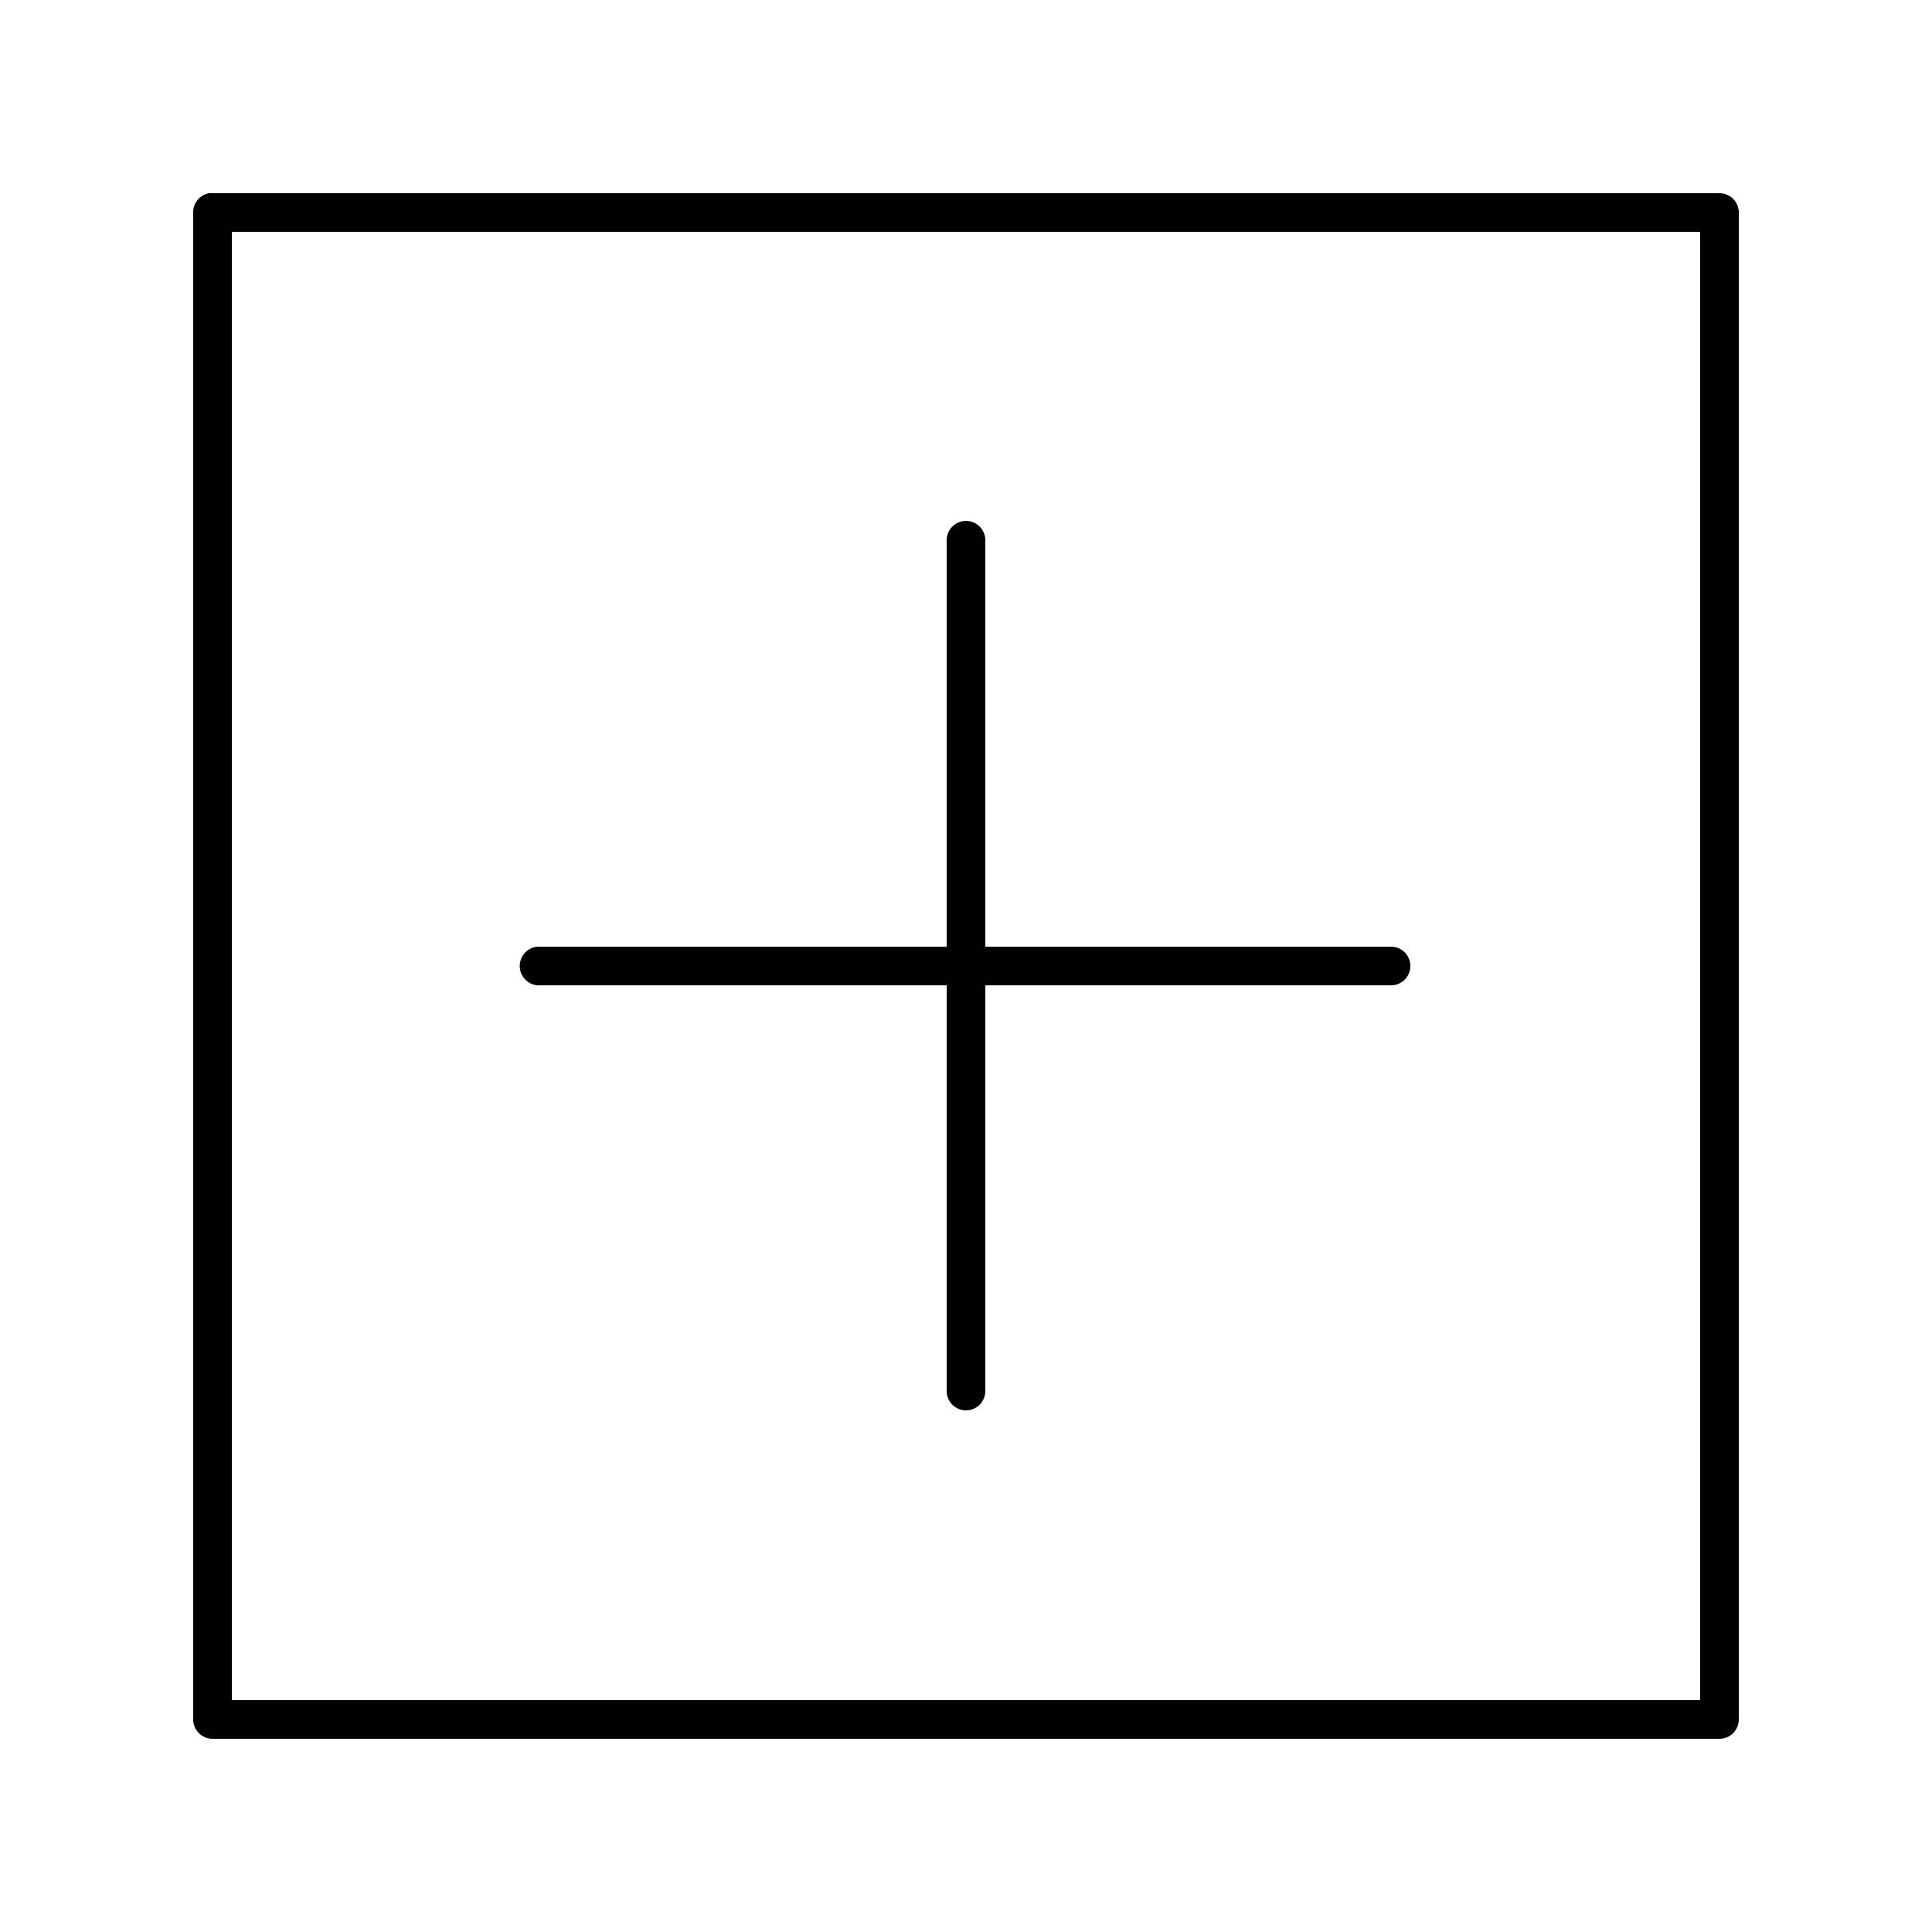
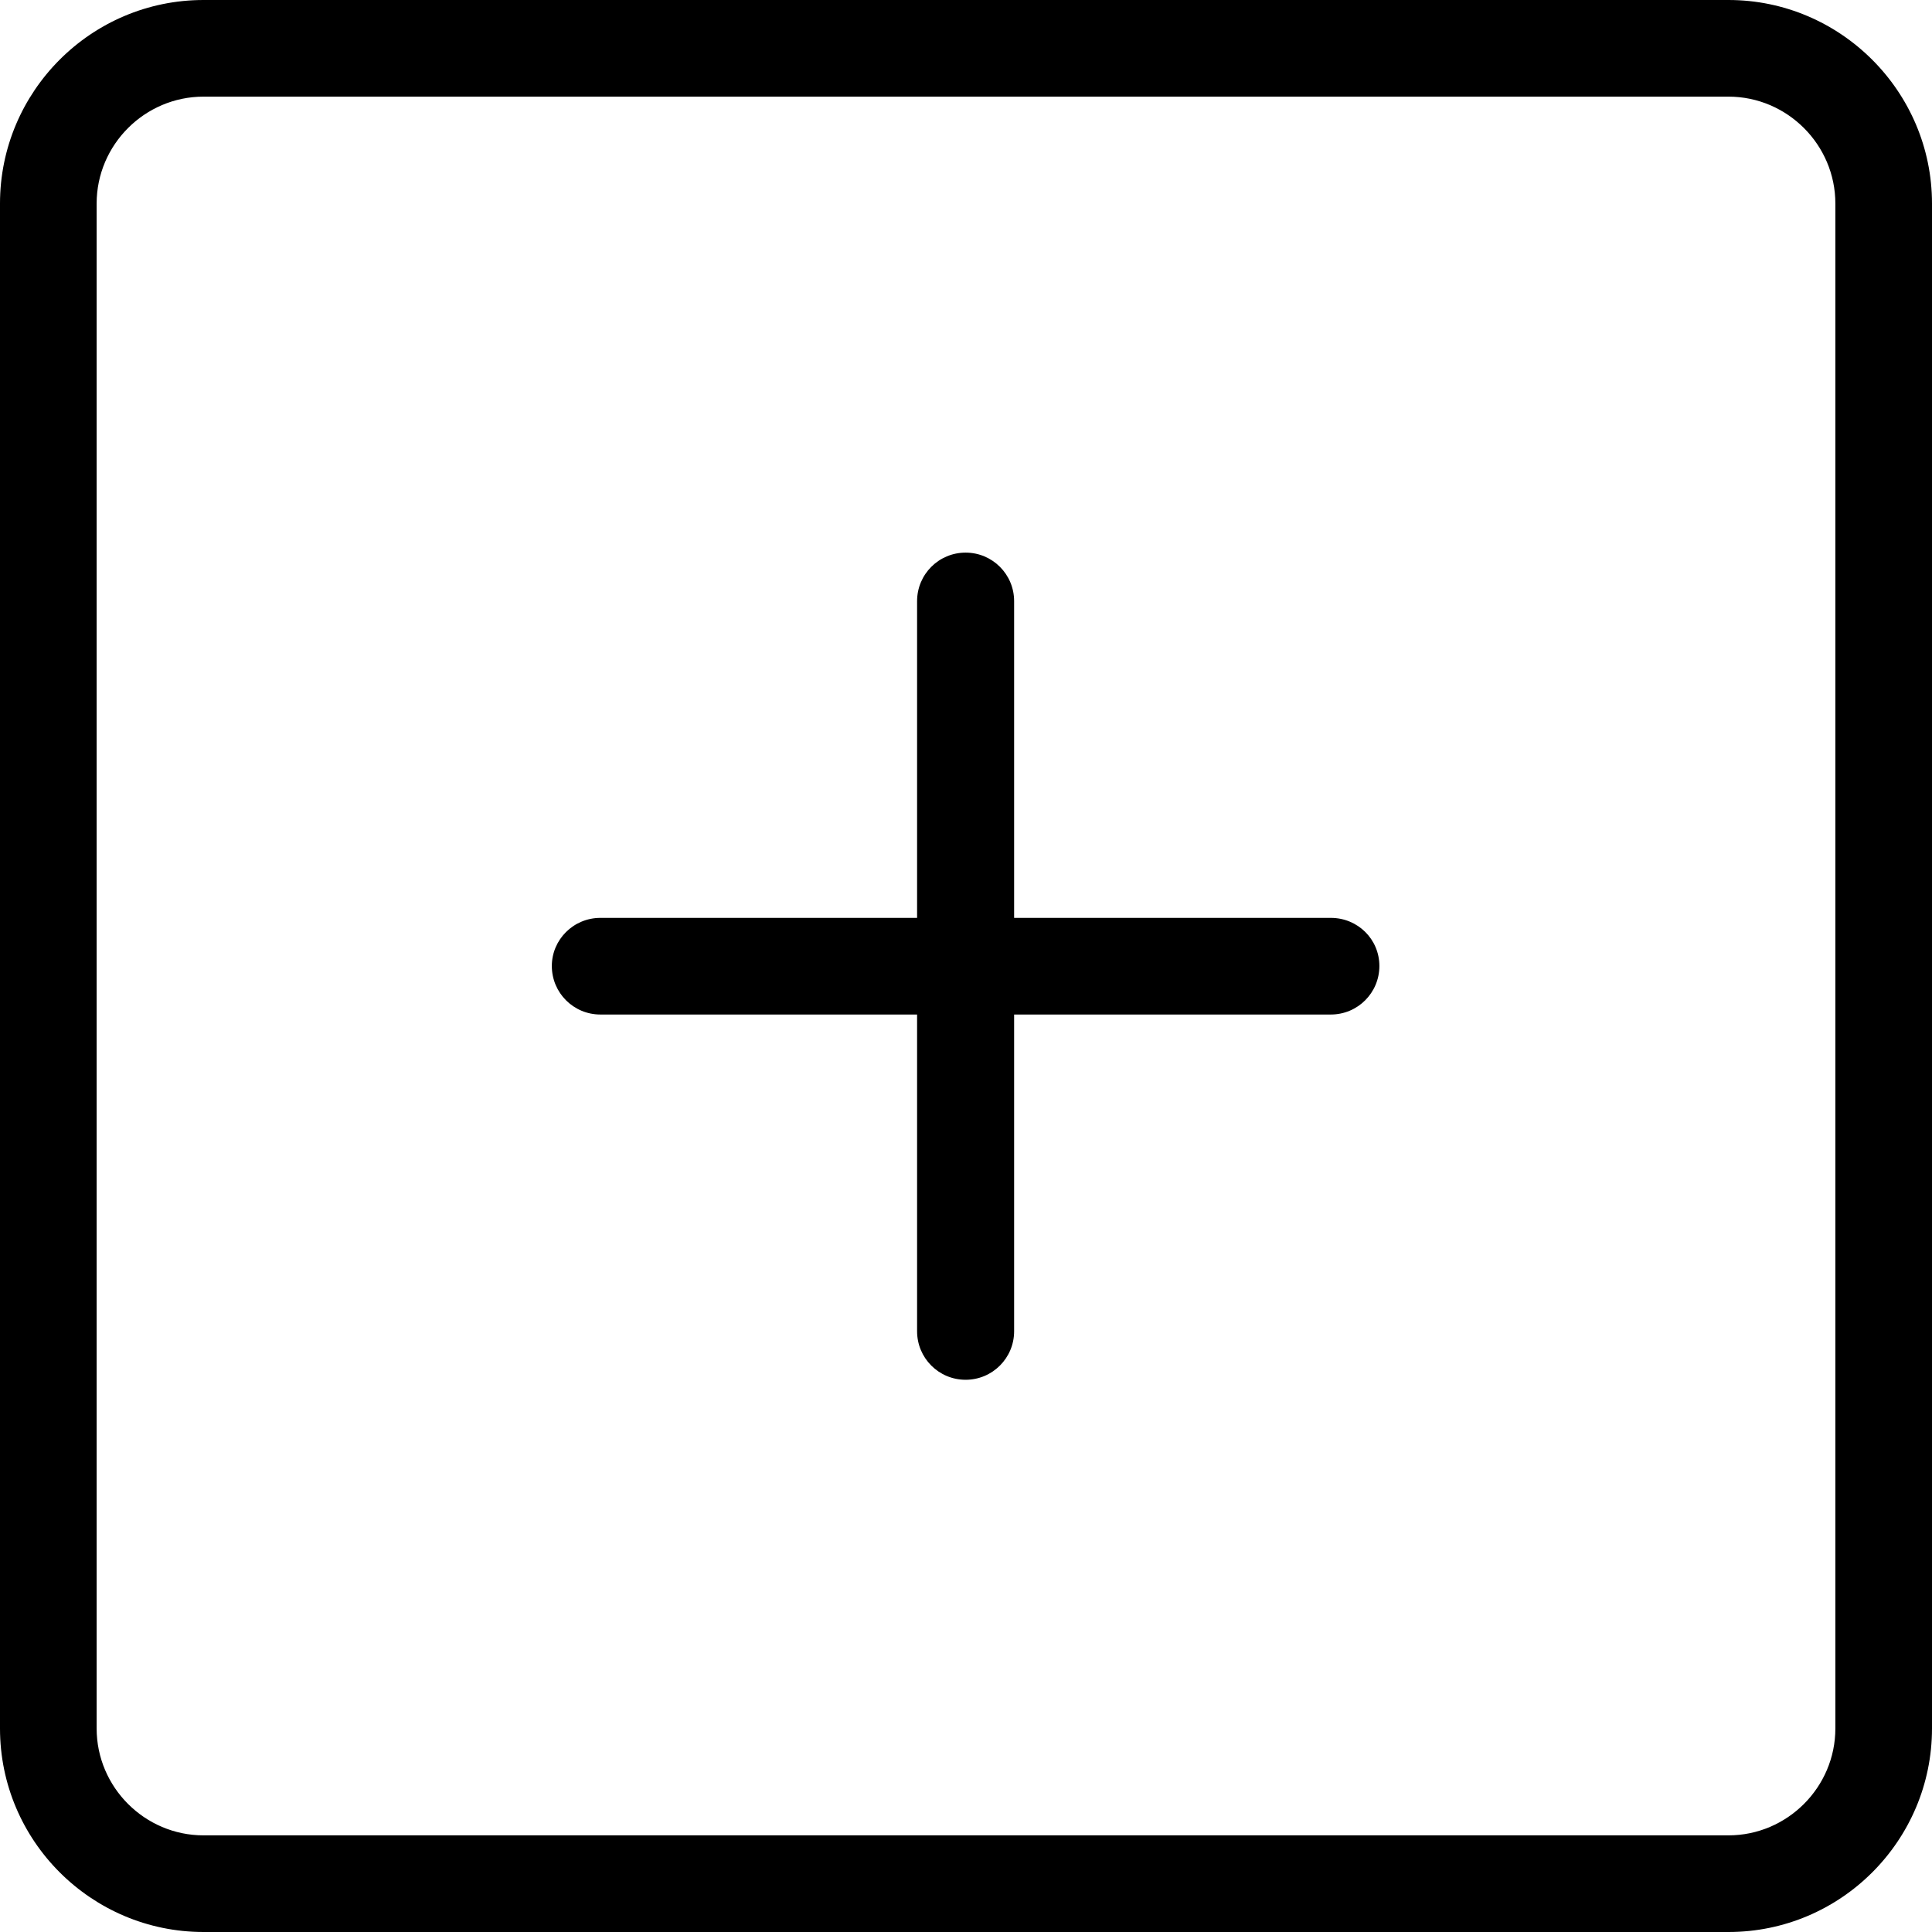
- <svg xmlns="http://www.w3.org/2000/svg" version="1.1" x="0px" y="0px" viewBox="0 0 100 100">
-   <g transform="translate(0,-952.3622)">
-     <path d="M 10.812 10 A 1 1 0 0 0 10 11 L 10 89 A 1 1 0 0 0 11 90 L 89 90 A 1 1 0 0 0 90 89 L 90 11 A 1 1 0 0 0 89 10 L 11 10 A 1 1 0 0 0 10.812 10 z M 12 12 L 88 12 L 88 88 L 12 88 L 12 12 z M 49.875 26.969 A 1 1 0 0 0 49 28 L 49 49 L 28 49 A 1 1 0 0 0 27.812 49 A 1.004 1.004 0 0 0 28 51 L 49 51 L 49 72 A 1 1 0 1 0 51 72 L 51 51 L 72 51 A 1 1 0 1 0 72 49 L 51 49 L 51 28 A 1 1 0 0 0 49.875 26.969 z " transform="translate(0,952.3622)" />
-   </g>
+ <svg xmlns="http://www.w3.org/2000/svg" viewBox="0 0 489.8 489.8">
+   <path d="M438.2 0H51.6C23.1 0 0 23.2 0 51.6v386.6c0 28.5 23.2 51.6 51.6 51.6h386.6c28.5 0 51.6-23.2 51.6-51.6V51.6C489.8 23.2 466.6 0 438.2 0zM465.3 438.2c0 14.9-12.2 27.1-27.1 27.1H51.6c-14.9 0-27.1-12.2-27.1-27.1V51.6c0-14.9 12.2-27.1 27.1-27.1h386.6c14.9 0 27.1 12.2 27.1 27.1V438.2z" />
+   <path d="M337.4 232.7h-80.3v-80.3c0-6.8-5.5-12.3-12.3-12.3s-12.3 5.5-12.3 12.3v80.3h-80.3c-6.8 0-12.3 5.5-12.3 12.2 0 6.8 5.5 12.3 12.3 12.3h80.3v80.3c0 6.8 5.5 12.3 12.3 12.3s12.3-5.5 12.3-12.3v-80.3h80.3c6.8 0 12.3-5.5 12.3-12.3C349.7 238.1 344.2 232.7 337.4 232.7z" />
</svg>
